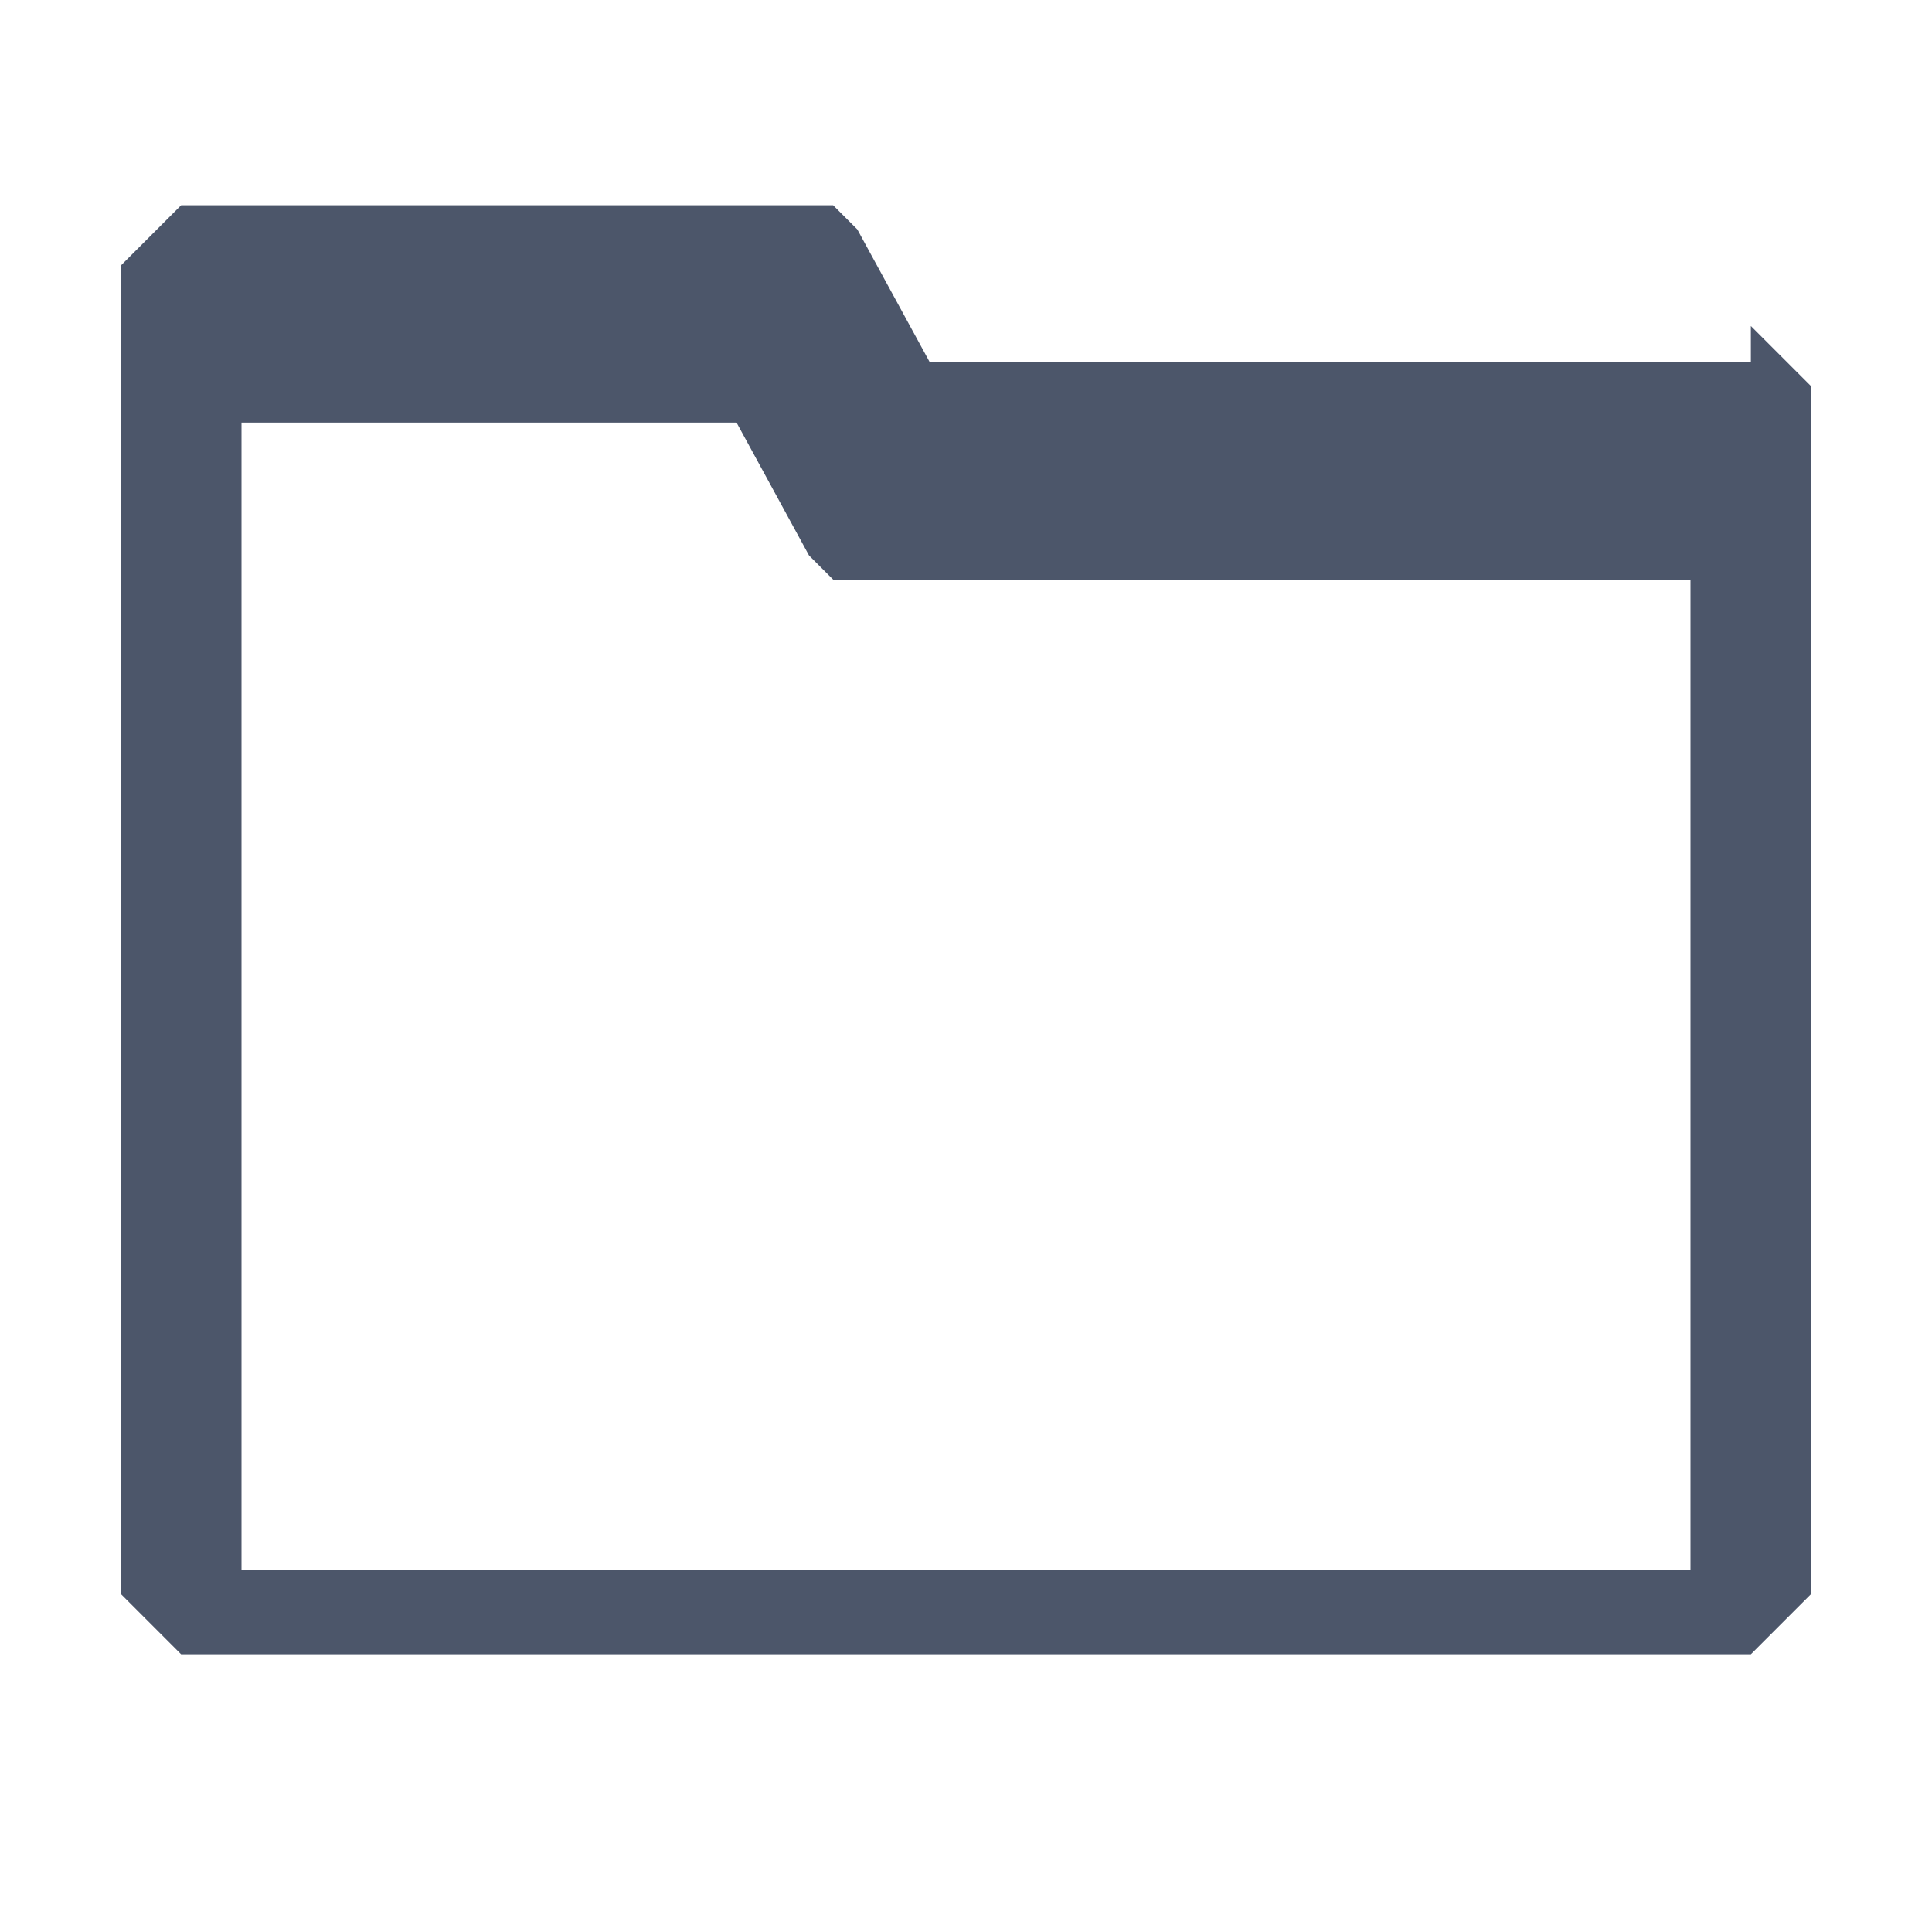
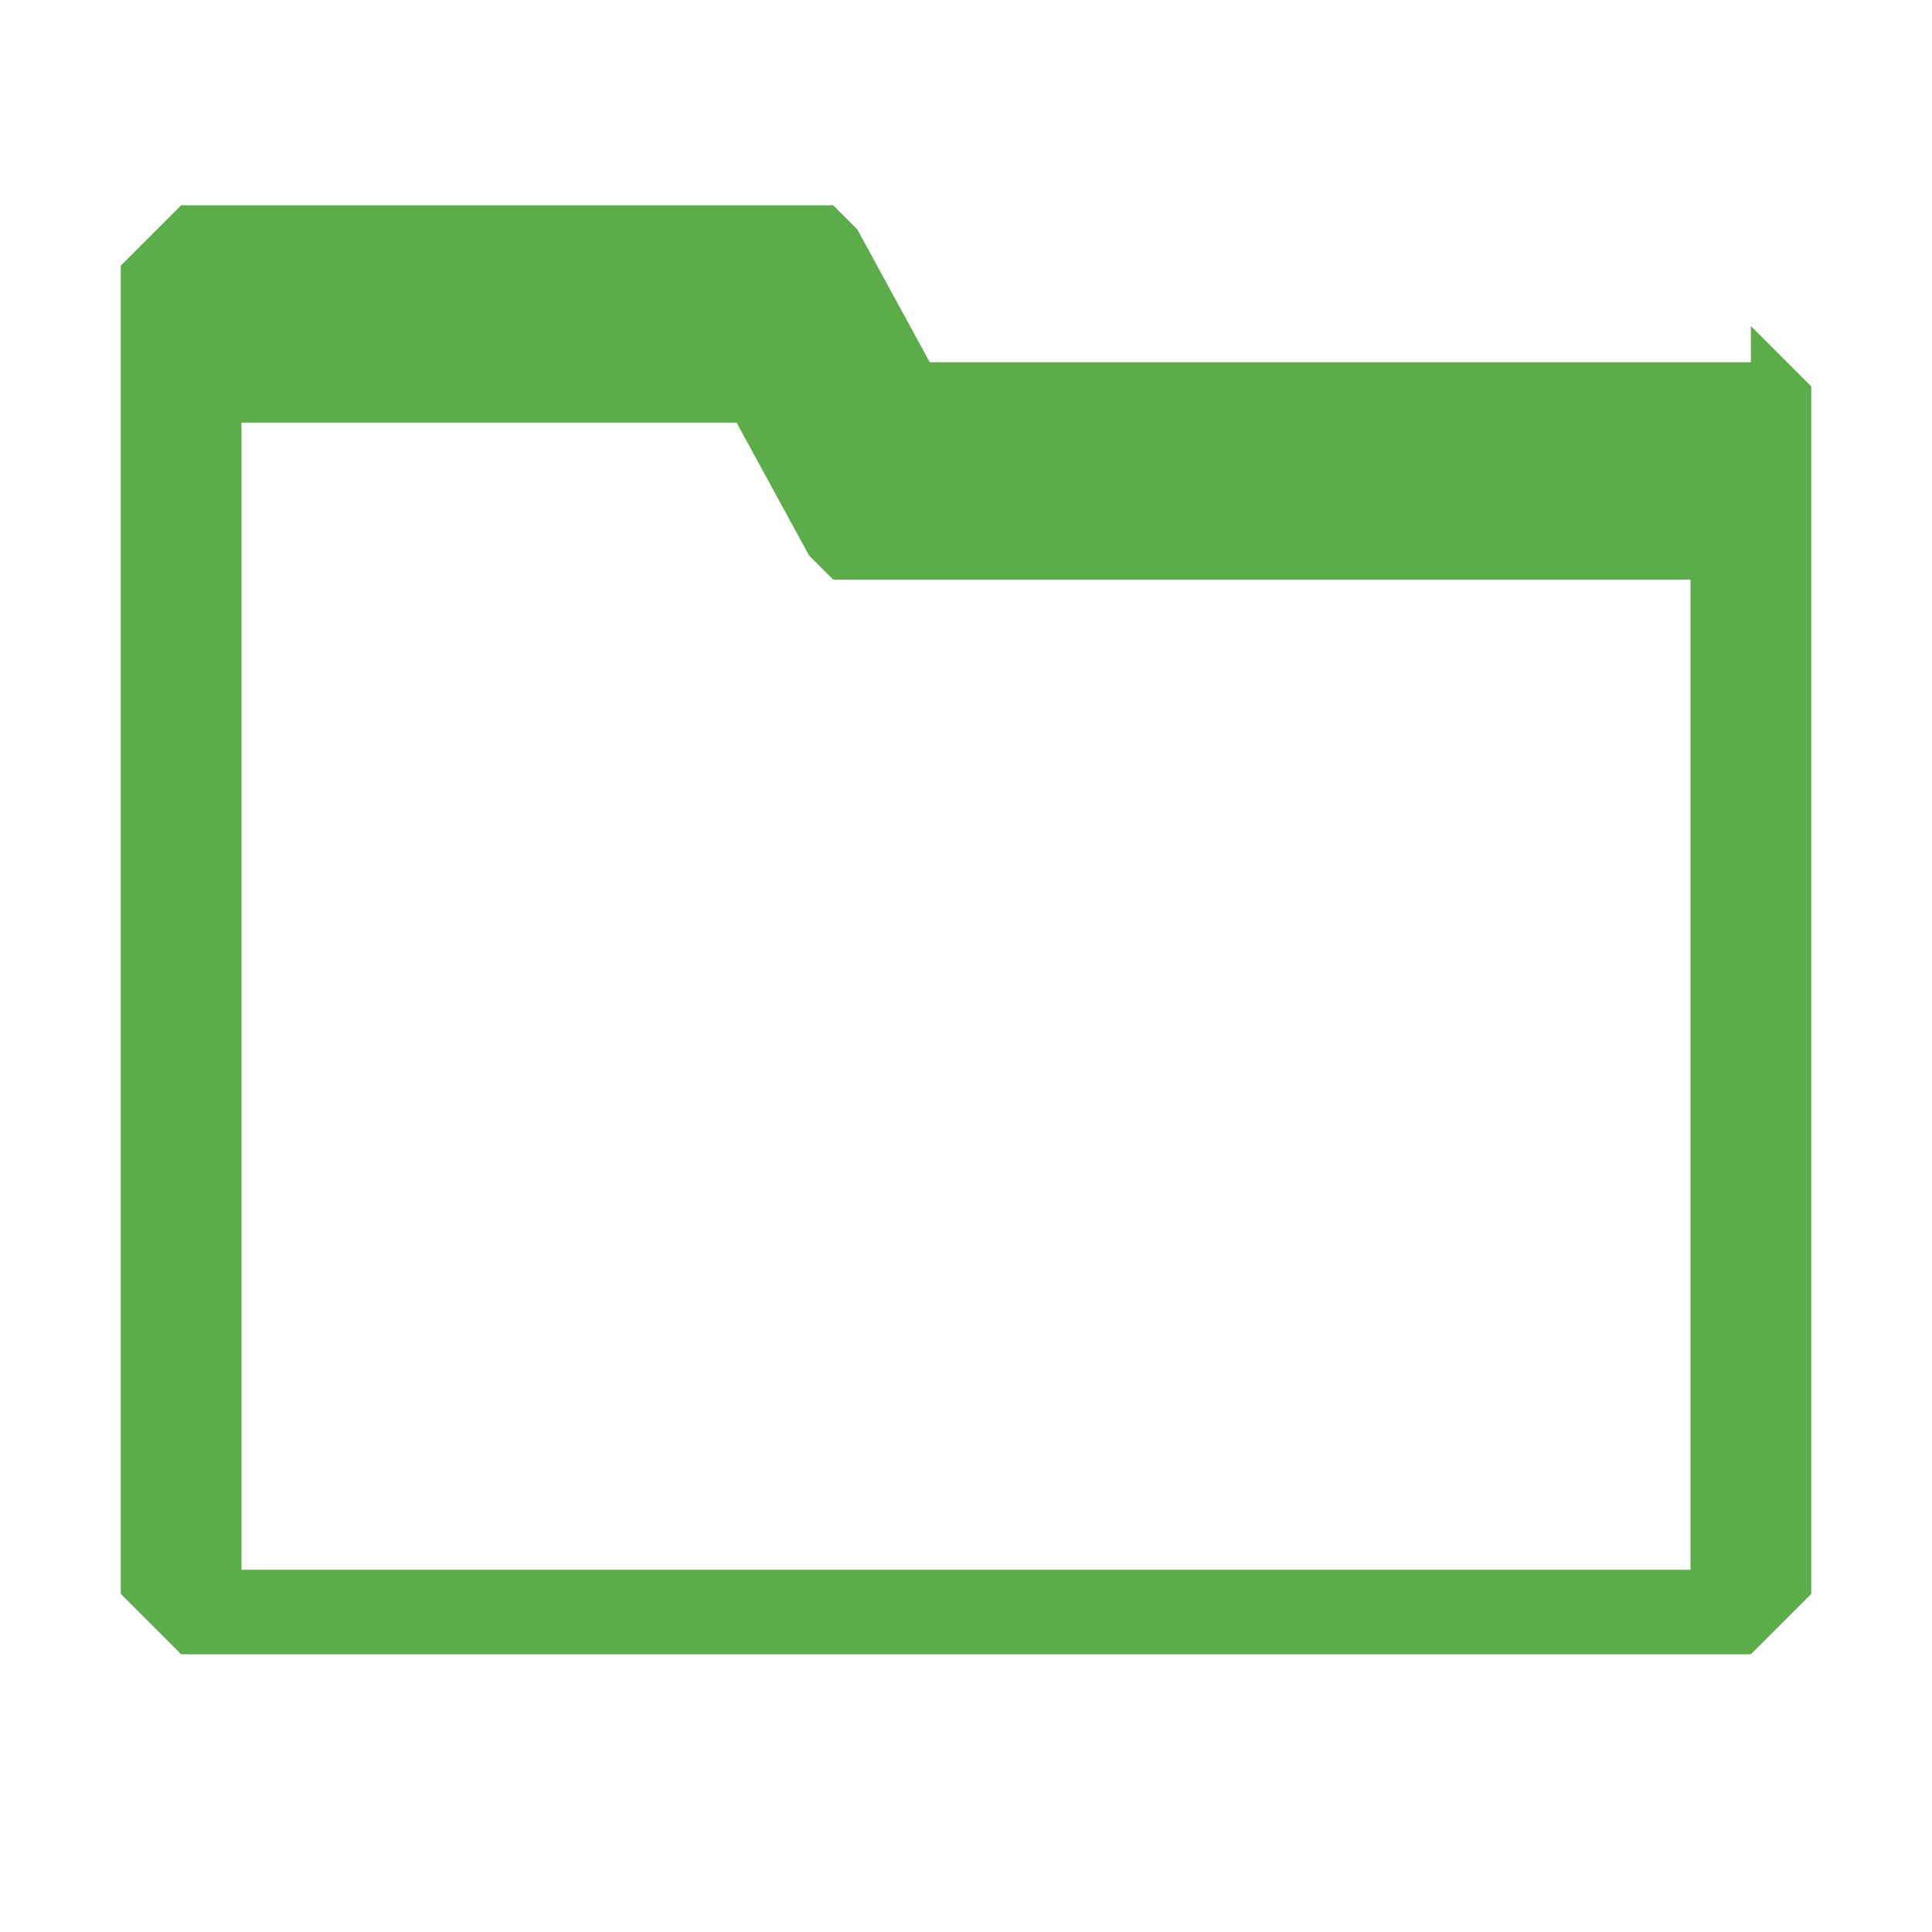
<svg xmlns="http://www.w3.org/2000/svg" viewBox="0 0 16 16" width="16" height="16">
-   <path fill="#4c566a" d="M14.5 3H7.7l-.6-1.1-.2-.2H1.5l-.5.5v11l.5.5h13l.5-.5v-10l-.5-.5zM14 13H2V3.5h4.1l.6 1.1.2.2H14V13z" />
+   <path fill="#5cad4a" d="M14.5 3H7.7l-.6-1.1-.2-.2H1.5l-.5.5v11l.5.5h13l.5-.5v-10l-.5-.5zM14 13H2V3.5h4.1l.6 1.1.2.2H14V13z" />
</svg>
